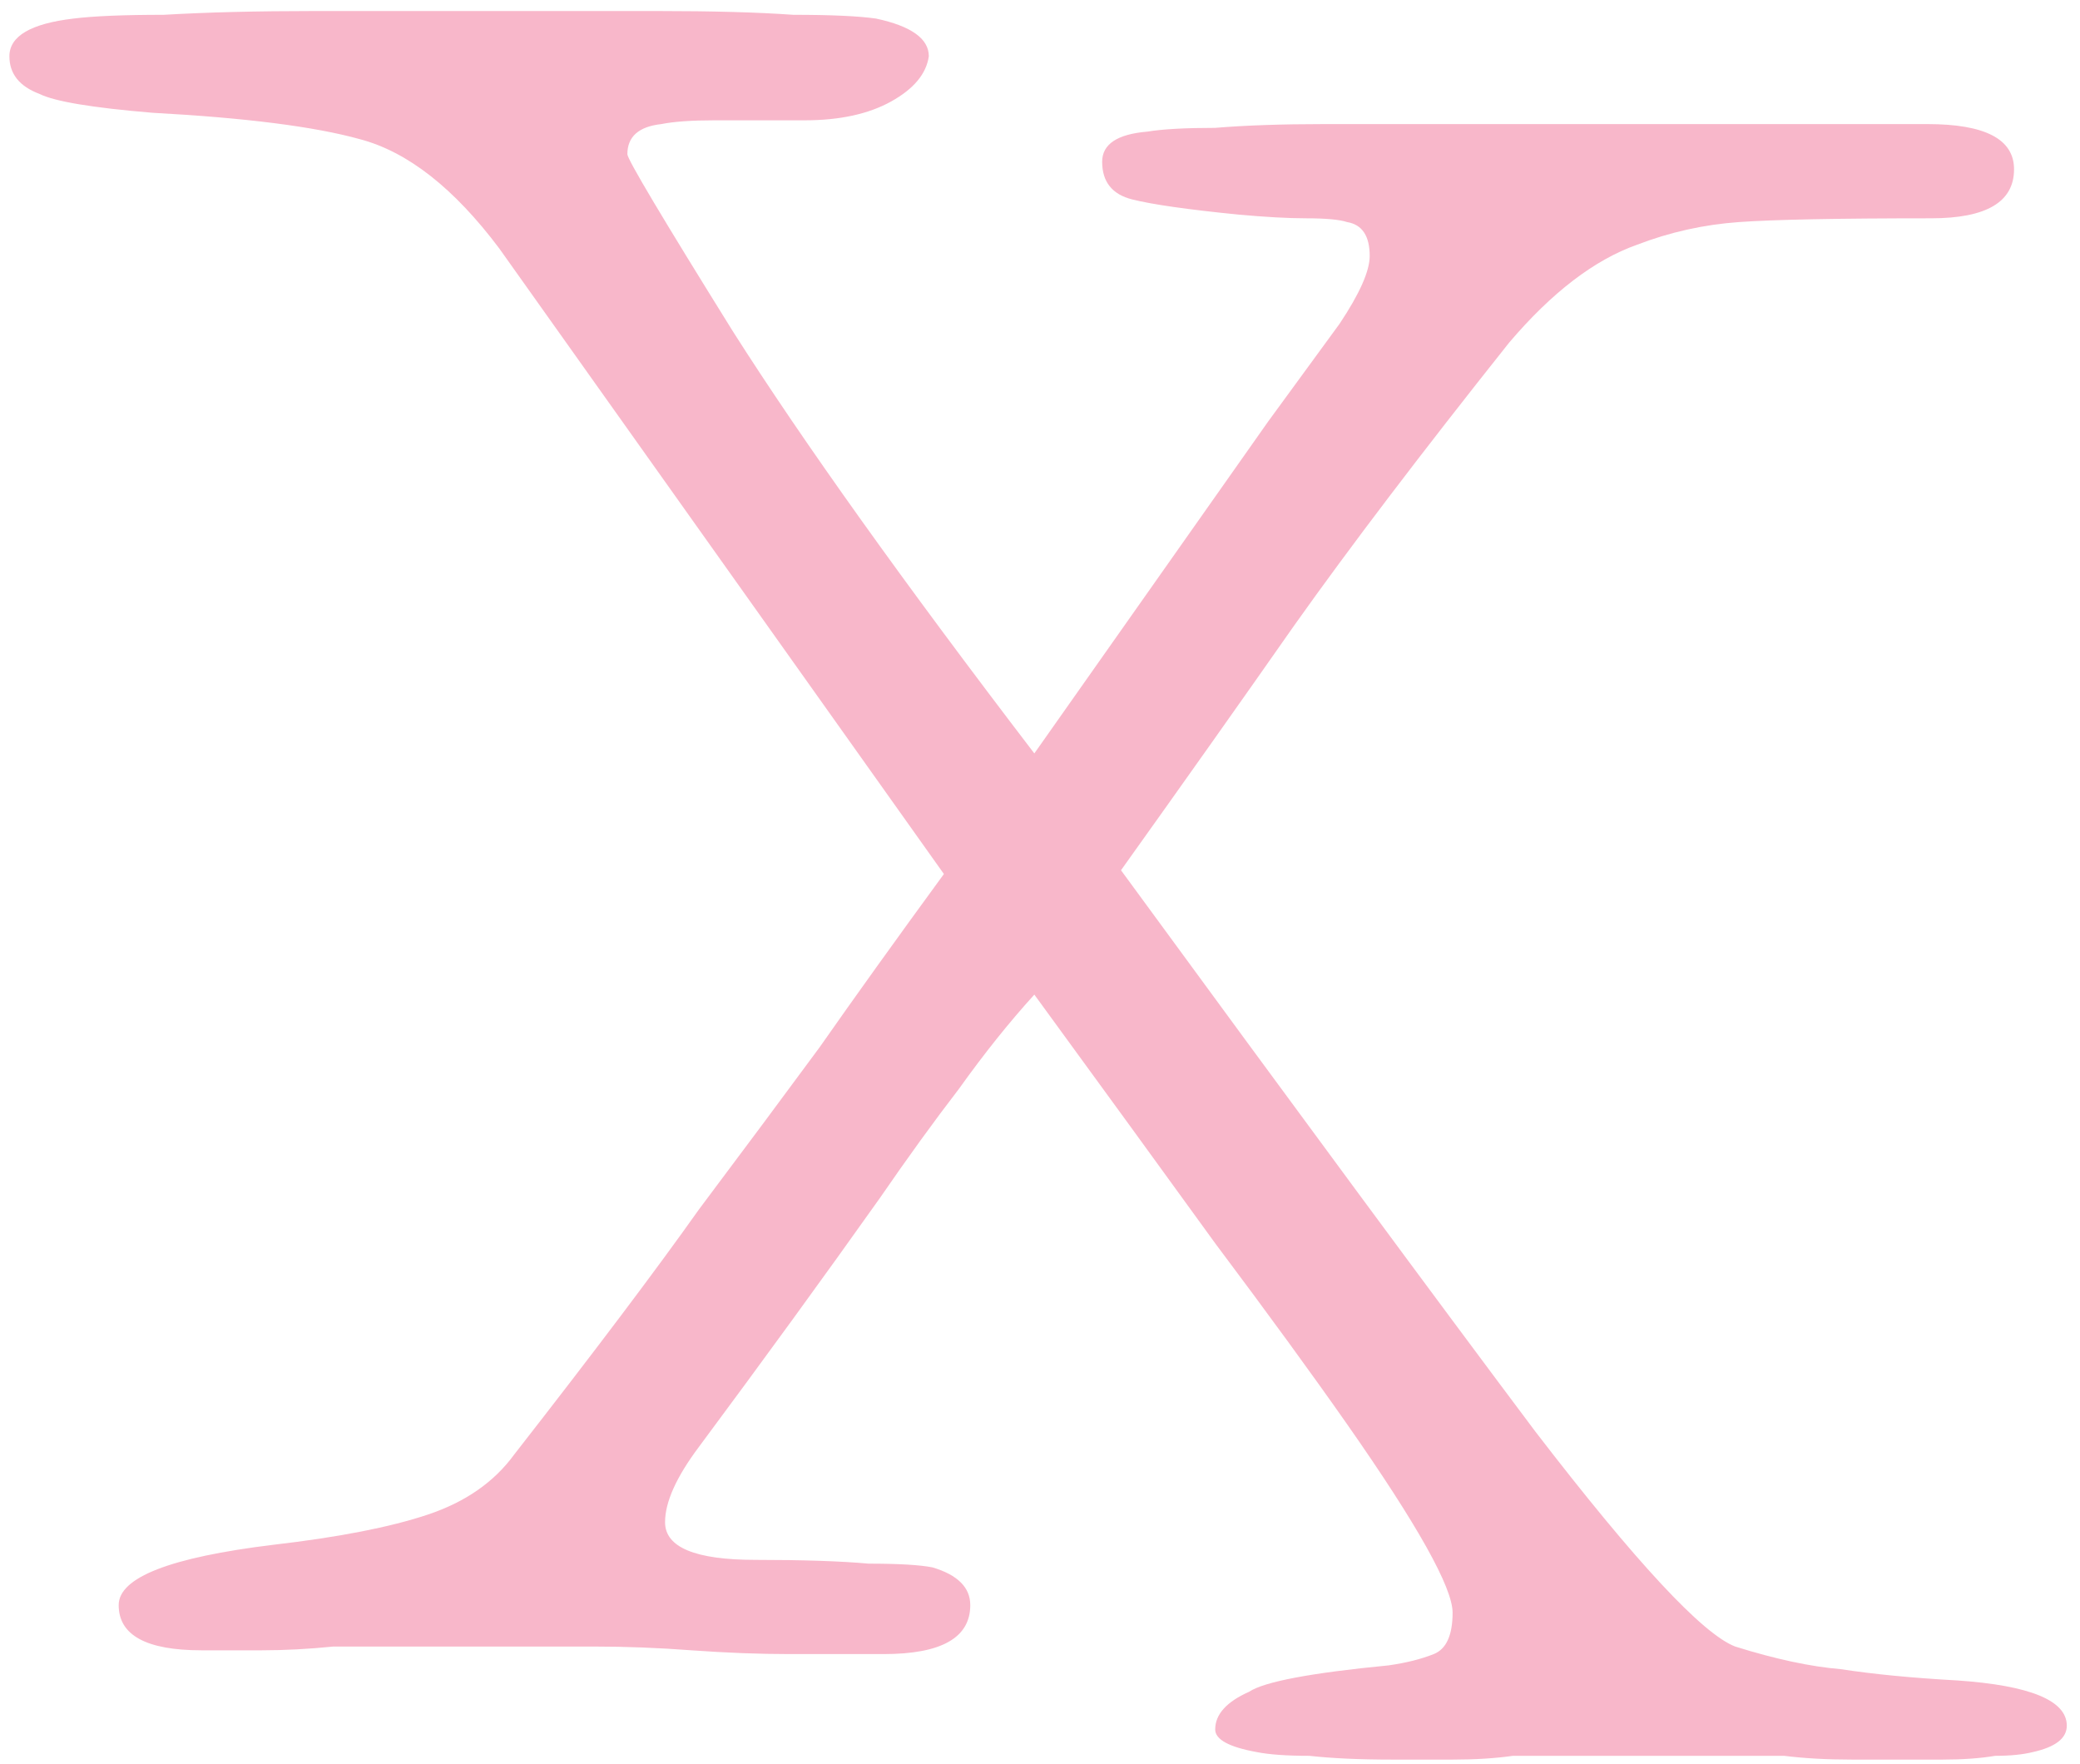
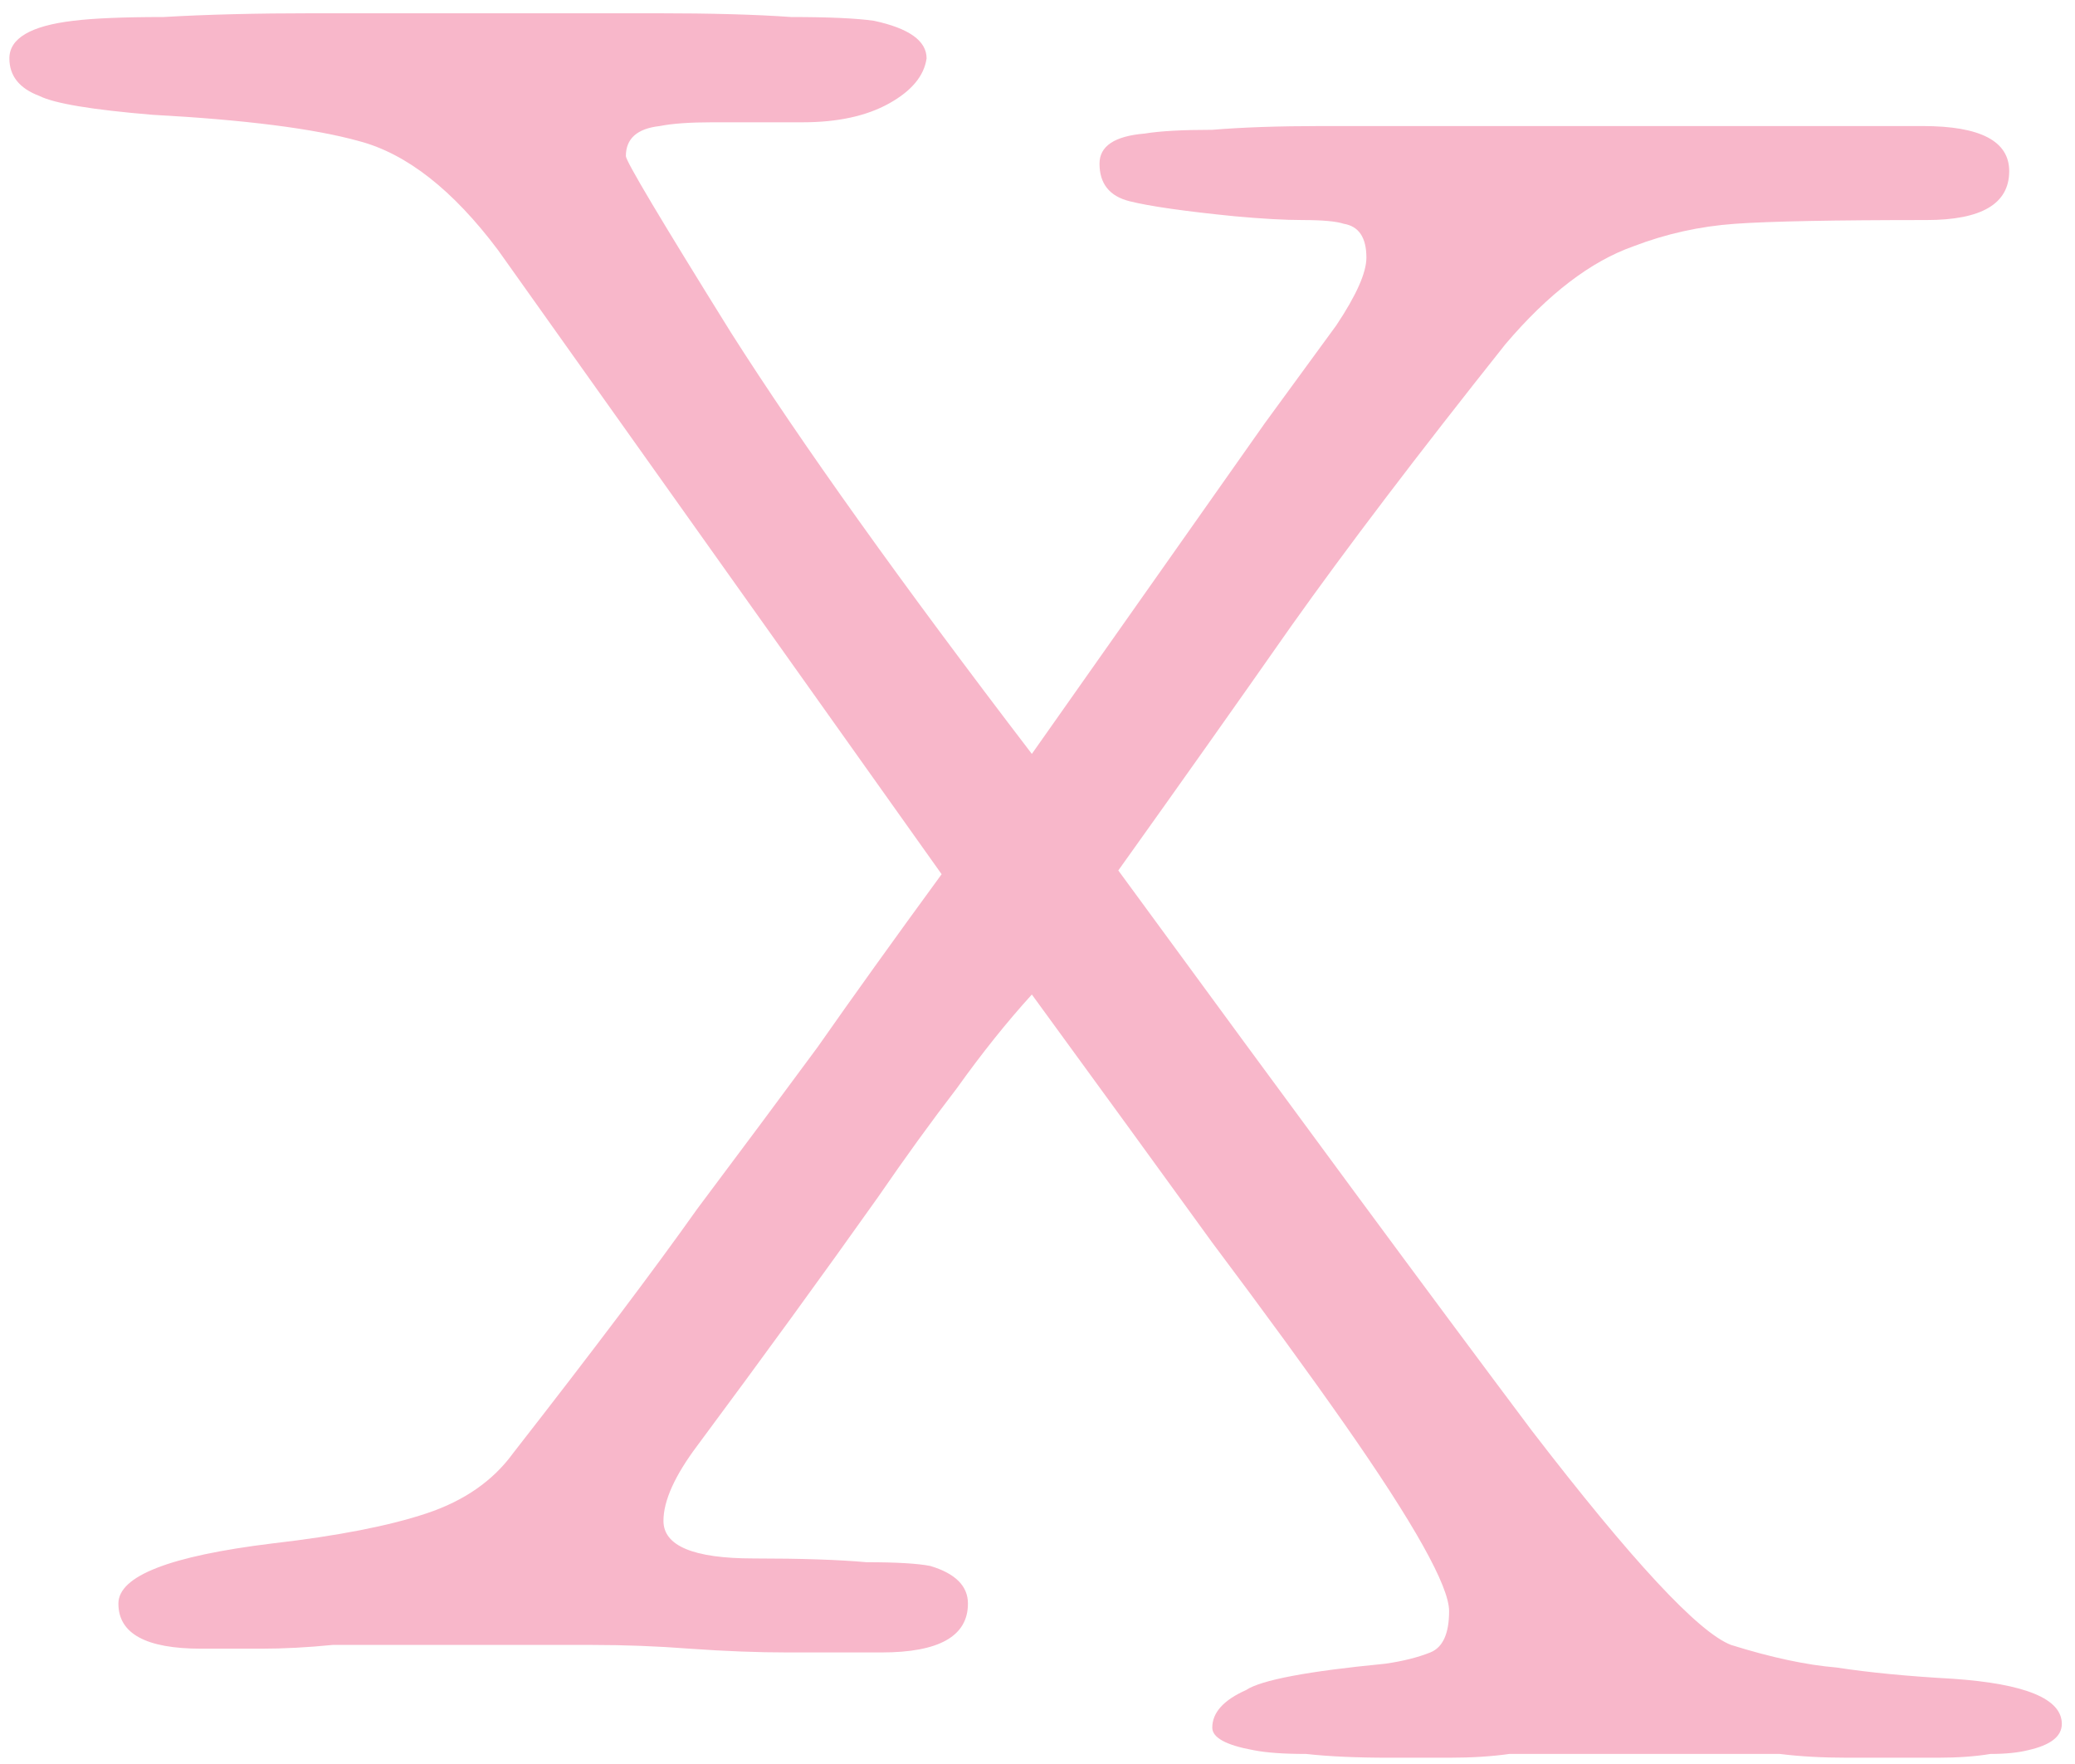
- <svg xmlns="http://www.w3.org/2000/svg" width="138" height="117" viewBox="0 0 138 117" fill="none">
+ <svg xmlns="http://www.w3.org/2000/svg" width="120" height="102" viewBox="0 0 138 117" fill="none">
  <path d="M92.374 116.732C90.207 116.732 88.374 116.649 86.874 116.482C85.374 116.482 84.207 116.399 83.374 116.232C81.54 115.899 80.624 115.399 80.624 114.732C80.624 113.732 81.374 112.899 82.874 112.232C83.874 111.566 86.957 110.982 92.124 110.482C93.29 110.316 94.29 110.066 95.124 109.732C95.957 109.399 96.374 108.482 96.374 106.982C96.374 105.316 94.04 101.149 89.374 94.482C87.04 91.149 84.124 87.149 80.624 82.482C77.124 77.649 73.124 72.149 68.624 65.982C66.957 67.816 65.29 69.899 63.624 72.232C61.957 74.399 60.207 76.816 58.374 79.482C54.707 84.649 50.707 90.149 46.374 95.982C44.874 97.982 44.124 99.649 44.124 100.982C44.124 102.649 46.124 103.482 50.124 103.482C53.29 103.482 55.79 103.566 57.624 103.732C59.624 103.732 61.04 103.816 61.874 103.982C63.541 104.482 64.374 105.316 64.374 106.482C64.374 108.649 62.457 109.732 58.624 109.732C56.624 109.732 54.54 109.732 52.374 109.732C50.374 109.732 48.207 109.649 45.874 109.482C43.707 109.316 41.54 109.232 39.374 109.232C37.207 109.232 35.04 109.232 32.874 109.232H22.124C20.457 109.399 18.874 109.482 17.374 109.482C15.874 109.482 14.54 109.482 13.374 109.482C9.707 109.482 7.874 108.482 7.874 106.482C7.874 104.649 11.29 103.316 18.124 102.482C22.457 101.982 25.874 101.316 28.374 100.482C30.874 99.649 32.79 98.316 34.124 96.482C39.457 89.649 43.54 84.232 46.374 80.232C49.374 76.232 52.041 72.649 54.374 69.482C56.707 66.149 59.457 62.316 62.624 57.982L33.124 16.482C30.124 12.482 27.04 10.066 23.874 9.232C20.874 8.399 16.29 7.816 10.124 7.482C6.124 7.149 3.624 6.732 2.624 6.232C1.29 5.732 0.624 4.899 0.624 3.732C0.624 2.399 2.04 1.566 4.874 1.232C6.207 1.066 8.207 0.982 10.874 0.982C13.707 0.815 17.04 0.732 20.874 0.732L43.624 0.732C47.29 0.732 50.29 0.815 52.624 0.982C55.124 0.982 56.957 1.066 58.124 1.232C60.457 1.732 61.624 2.566 61.624 3.732C61.457 4.899 60.624 5.899 59.124 6.732C57.624 7.566 55.707 7.982 53.374 7.982C51.04 7.982 49.04 7.982 47.374 7.982C45.874 7.982 44.707 8.066 43.874 8.232C42.374 8.399 41.624 9.066 41.624 10.232C41.624 10.566 43.957 14.482 48.624 21.982C53.29 29.316 59.957 38.649 68.624 49.982L84.124 27.982C85.957 25.482 87.54 23.316 88.874 21.482C90.207 19.482 90.874 17.982 90.874 16.982C90.874 15.649 90.374 14.899 89.374 14.732C88.874 14.566 87.957 14.482 86.624 14.482C85.457 14.482 83.957 14.399 82.124 14.232C80.457 14.066 79.04 13.899 77.874 13.732C76.707 13.566 75.79 13.399 75.124 13.232C73.79 12.899 73.124 12.066 73.124 10.732C73.124 9.566 74.124 8.899 76.124 8.732C77.124 8.566 78.624 8.482 80.624 8.482C82.624 8.316 85.04 8.232 87.874 8.232L127.874 8.232C131.707 8.232 133.624 9.232 133.624 11.232C133.624 13.399 131.79 14.482 128.124 14.482C121.957 14.482 117.707 14.566 115.374 14.732C113.04 14.899 110.79 15.399 108.624 16.232C105.79 17.232 102.957 19.399 100.124 22.732C94.29 30.066 89.54 36.316 85.874 41.482C82.374 46.482 78.54 51.899 74.374 57.732C86.207 73.899 95.374 86.316 101.874 94.982C108.54 103.649 112.957 108.399 115.124 109.232C117.79 110.066 120.124 110.566 122.124 110.732C124.29 111.066 126.874 111.316 129.874 111.482C134.707 111.816 137.124 112.816 137.124 114.482C137.124 115.316 136.374 115.899 134.874 116.232C134.207 116.399 133.374 116.482 132.374 116.482C131.374 116.649 130.207 116.732 128.874 116.732C126.707 116.732 124.707 116.732 122.874 116.732C121.207 116.732 119.707 116.649 118.374 116.482H100.374C99.207 116.649 97.874 116.732 96.374 116.732C95.04 116.732 93.707 116.732 92.374 116.732Z" fill="#F8B7CA" />
</svg>
